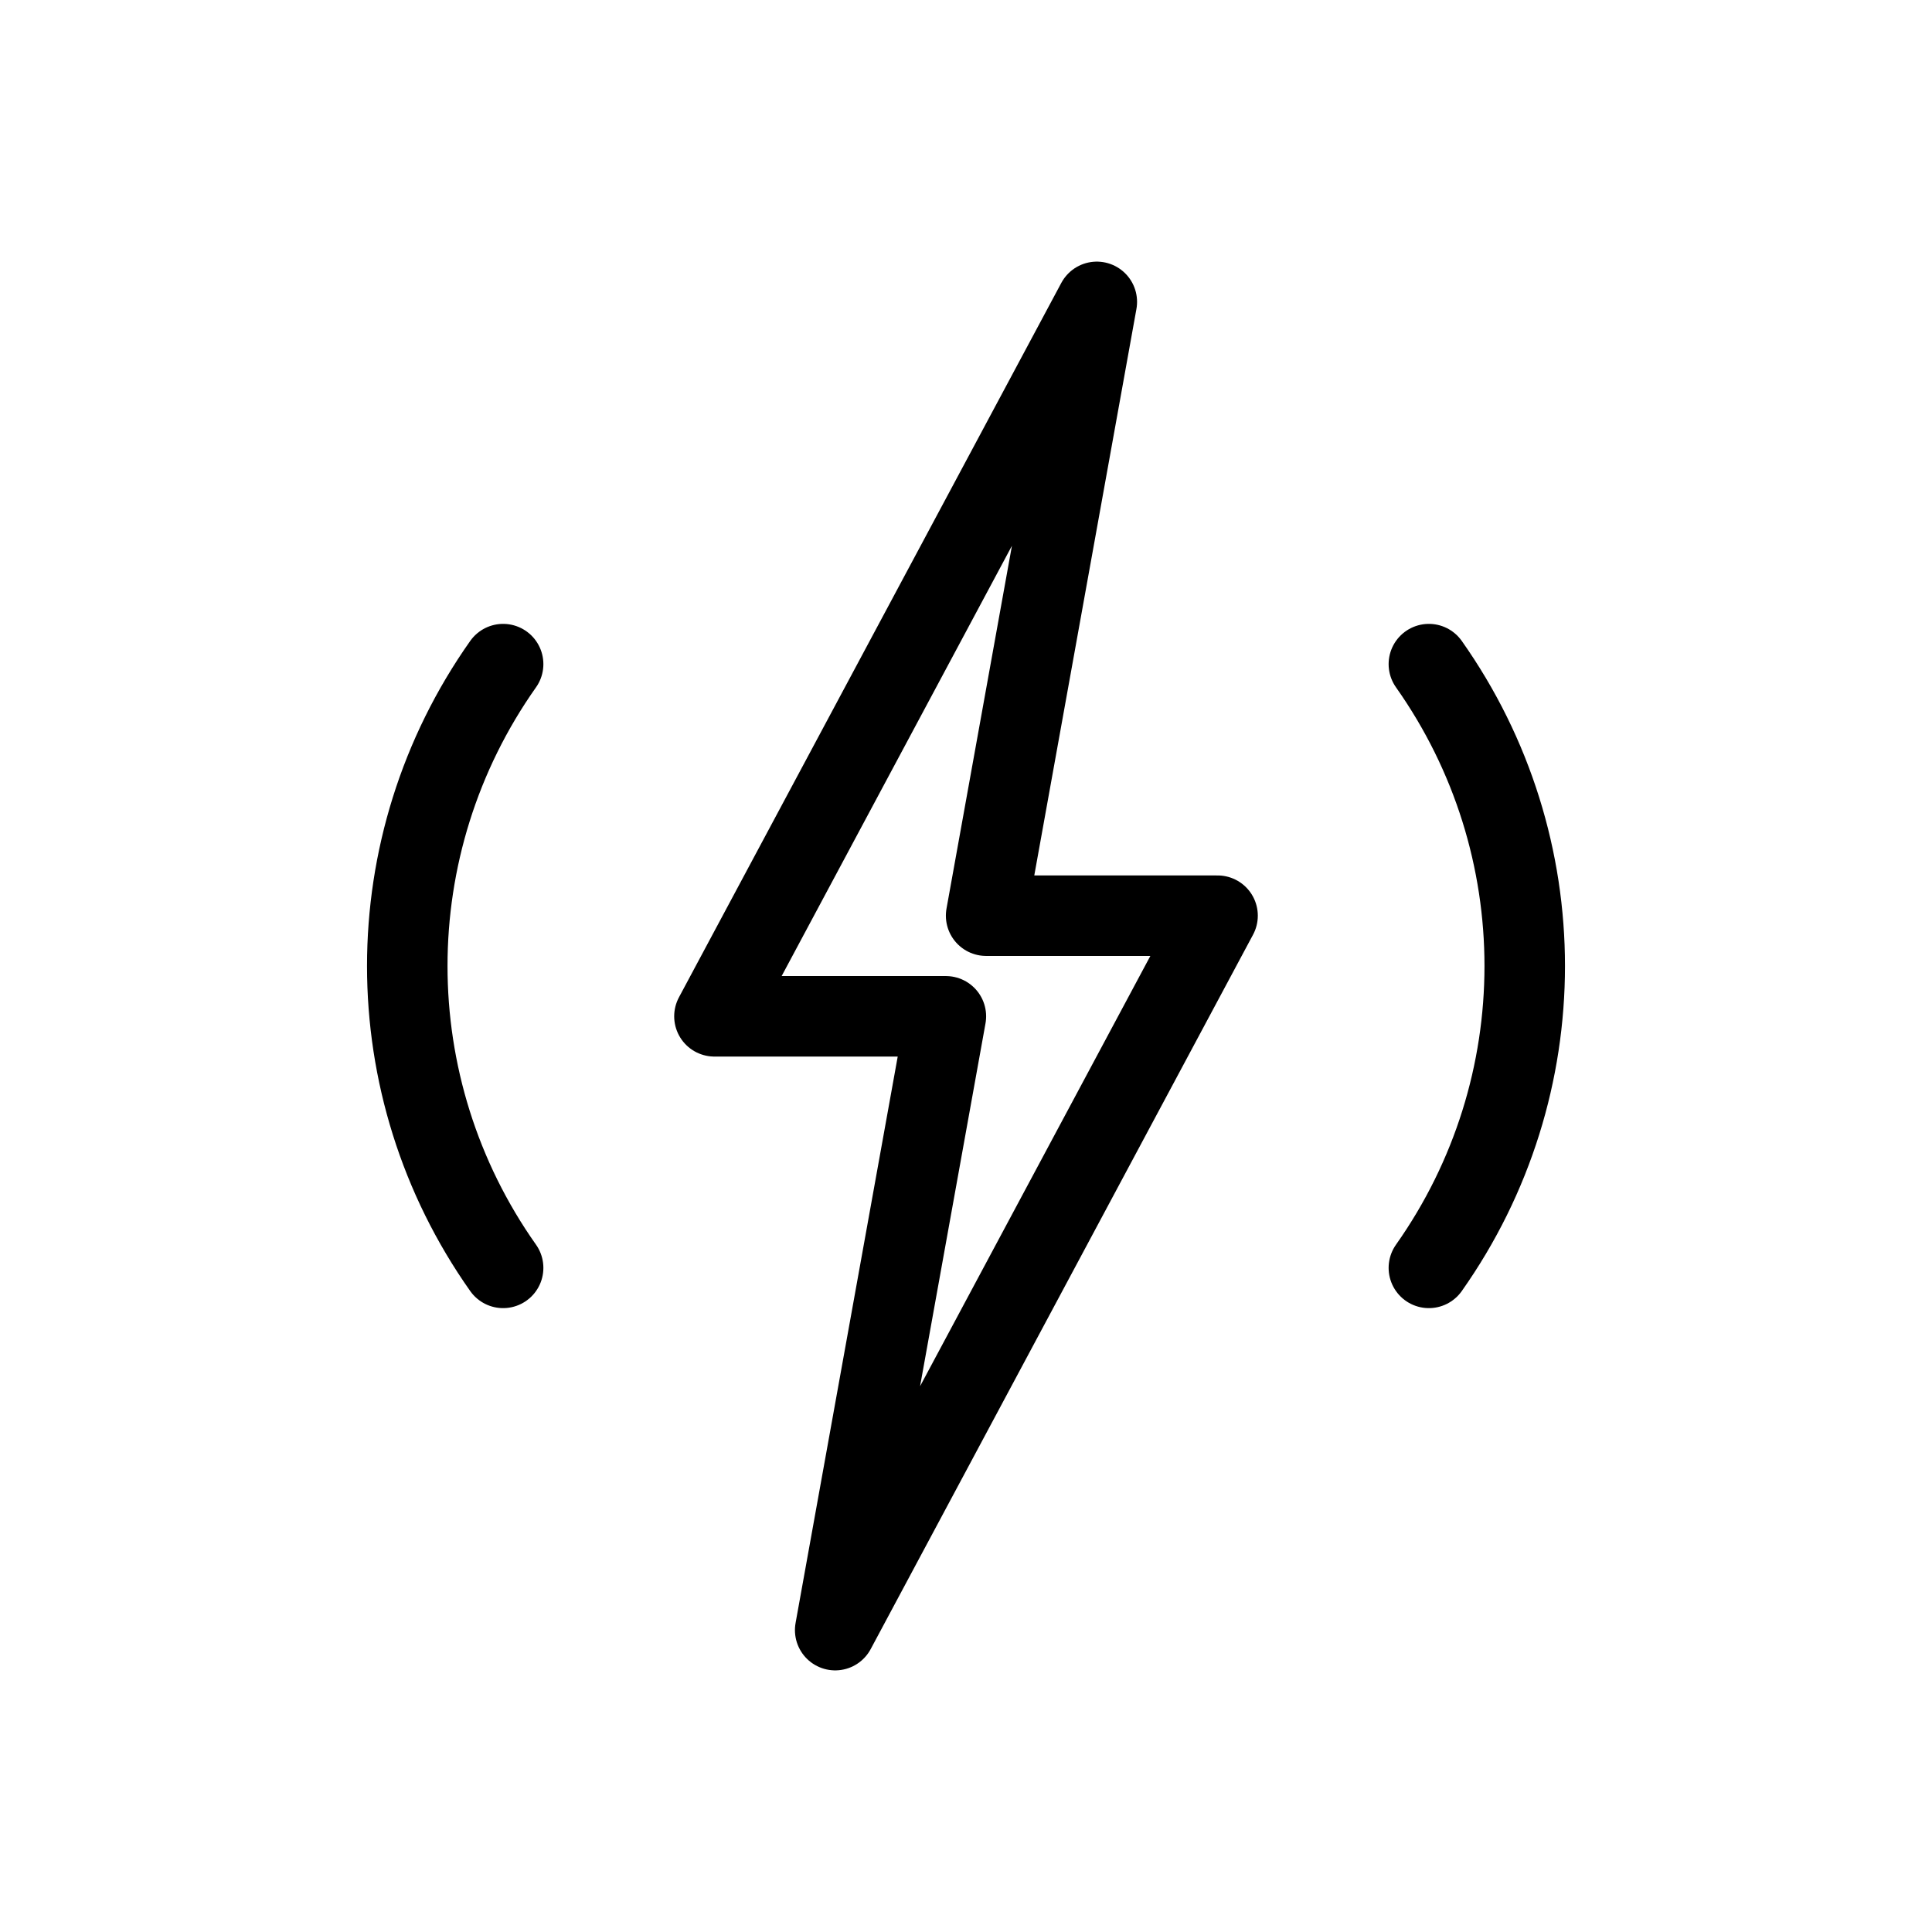
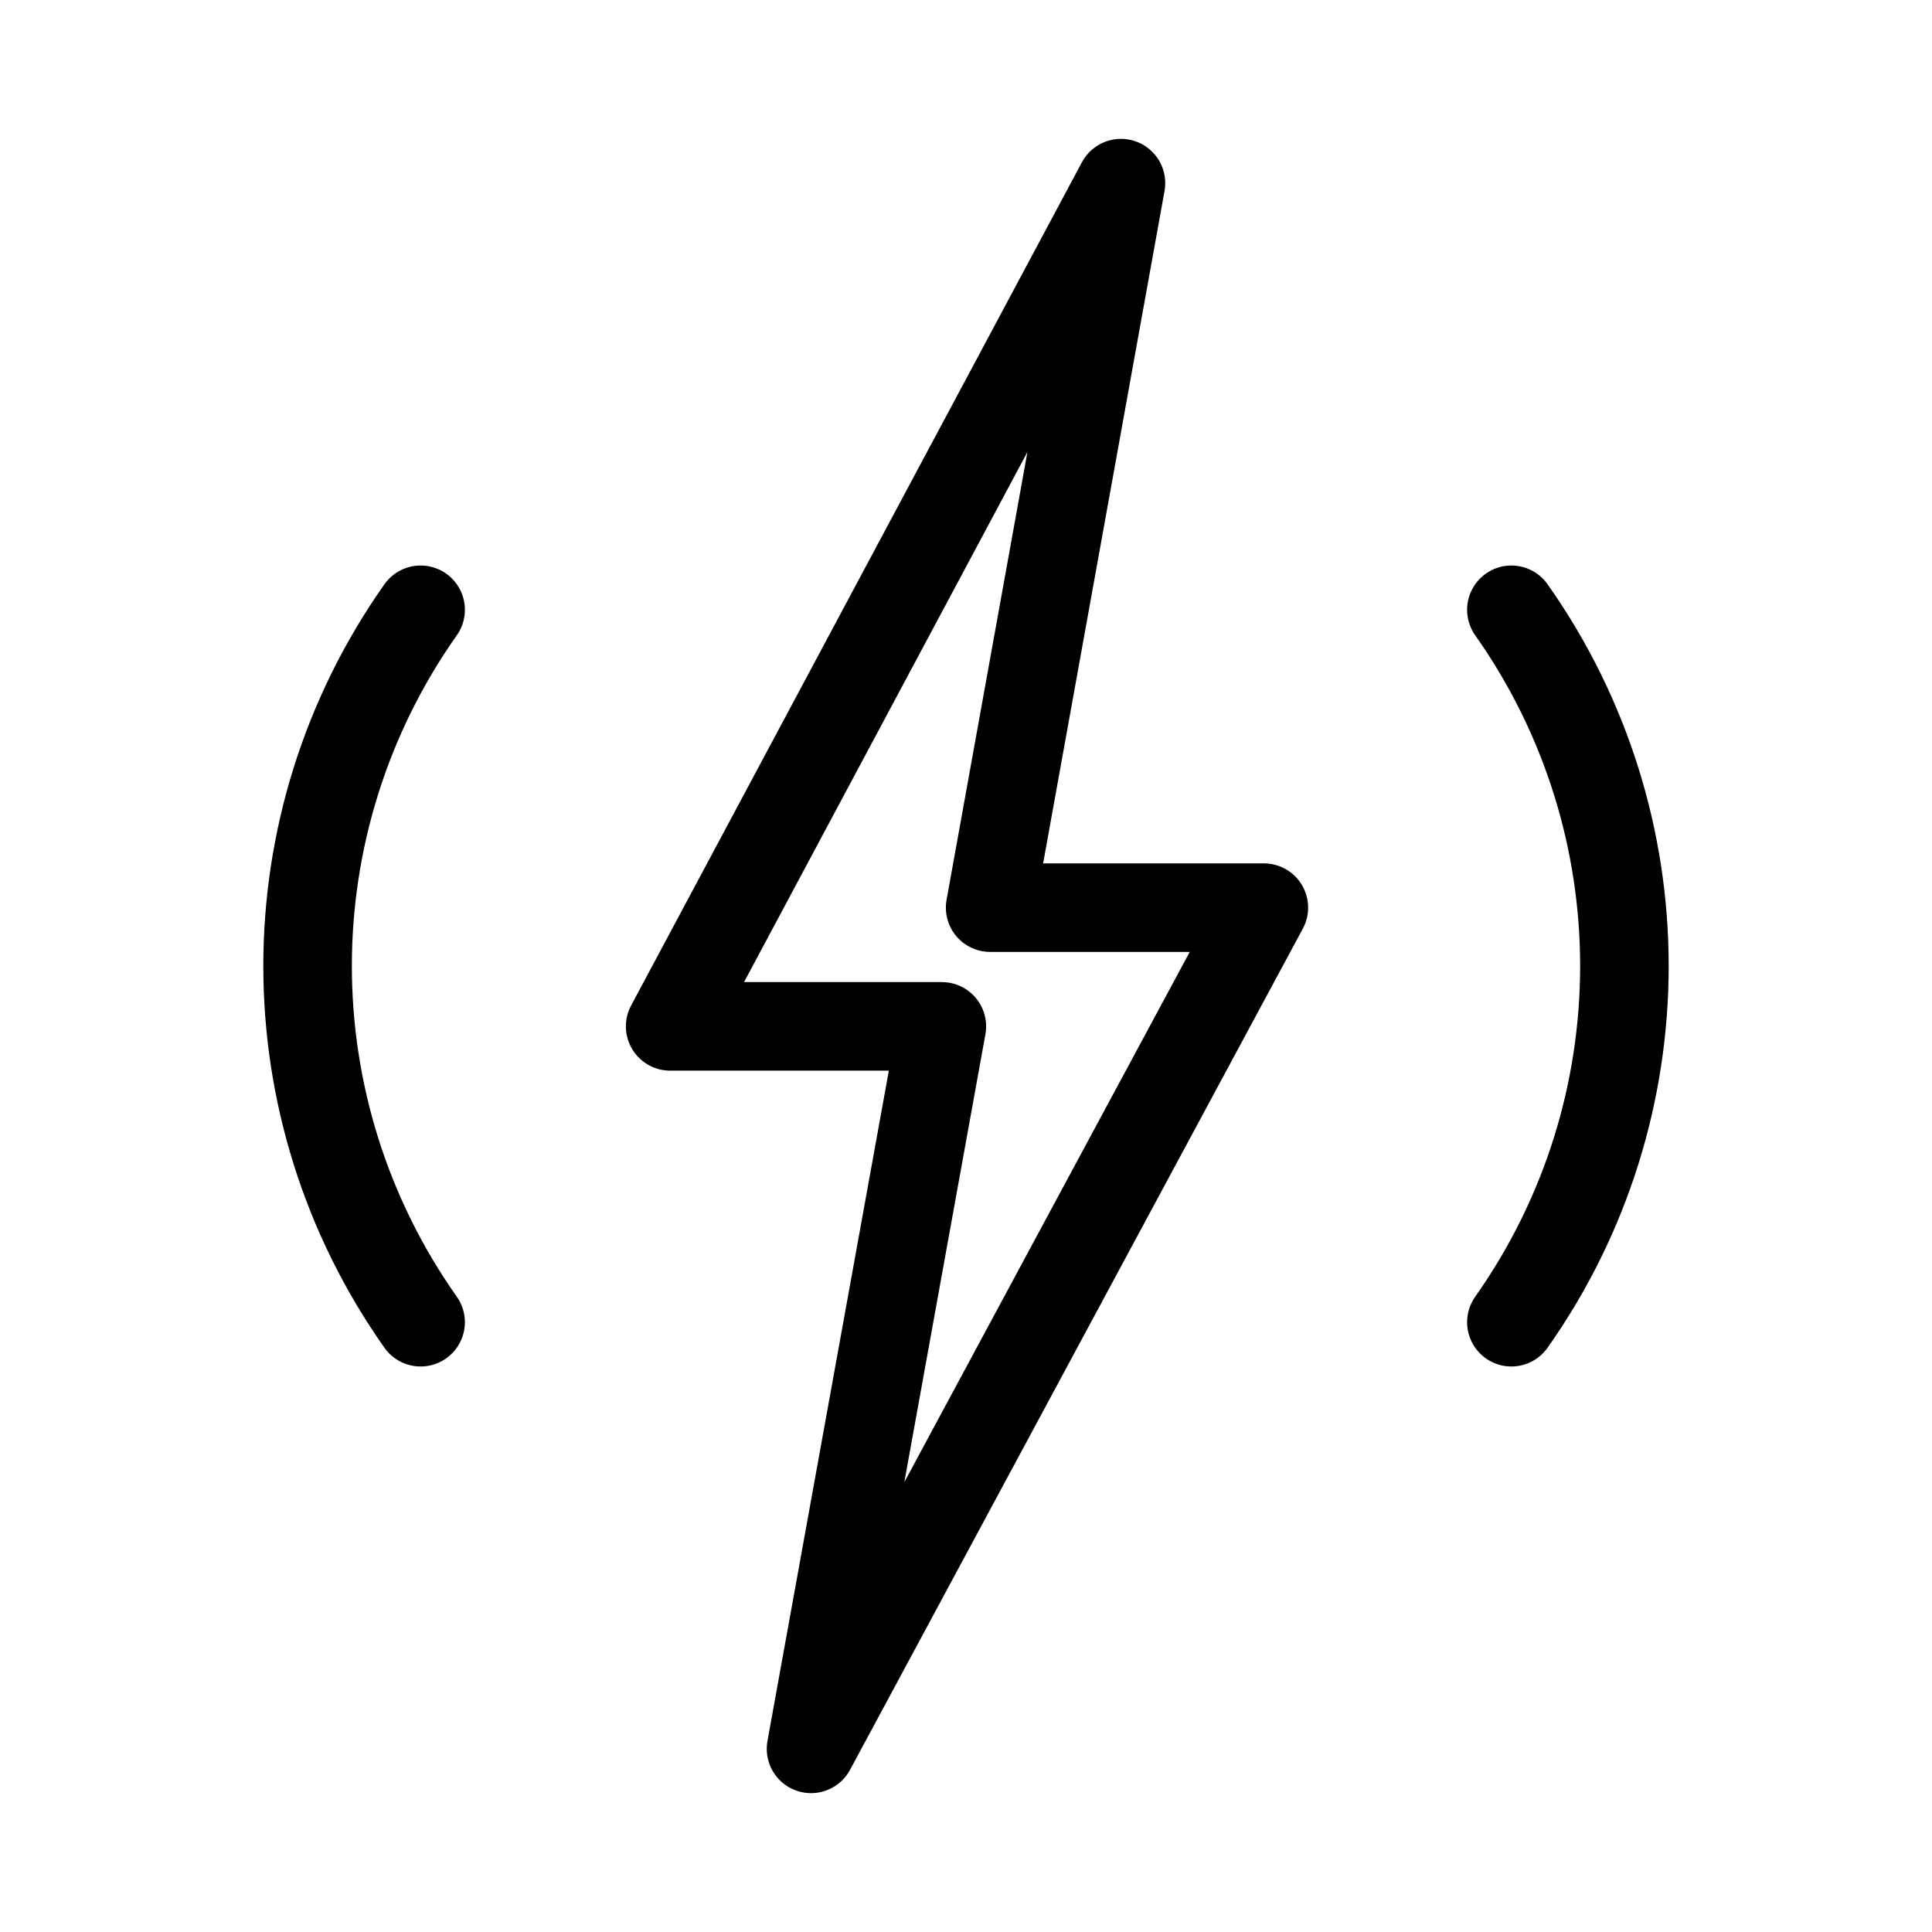
<svg xmlns="http://www.w3.org/2000/svg" viewBox="0 0 960 960">
-   <g fill="none" stroke="#000000" stroke-width="40" stroke-linejoin="round" stroke-linecap="round">
-     <path d="M 545 150 L 355 505 L 470 505 L 415 810 L 605 455 L 490 455 Z" />
-     <path d="M 250 330 A 260 260 0 0 0 250 630" />
-     <path d="M 710 330 A 260 260 0 0 1 710 630" />
+   <g fill="none" stroke="#000000" stroke-width="44" stroke-linejoin="round" stroke-linecap="round">
+     <path d="M 557 91 L 333 510 L 468 510 L 403 869 L 628 451 L 492 451 Z" />
+     <path d="M 209 303 A 307 307 0 0 0 209 657" />
+     <path d="M 751 303 A 307 307 0 0 1 751 657" />
  </g>
</svg>
